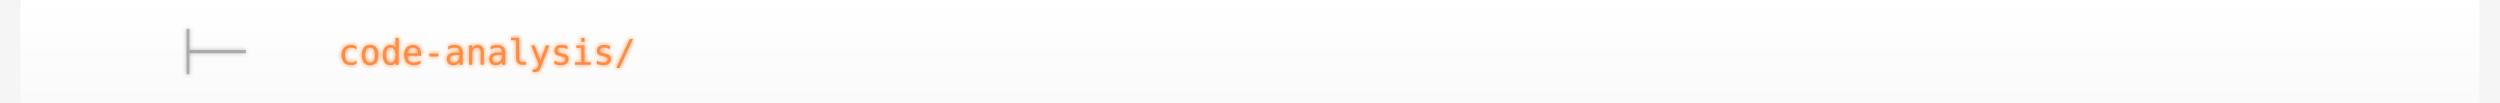
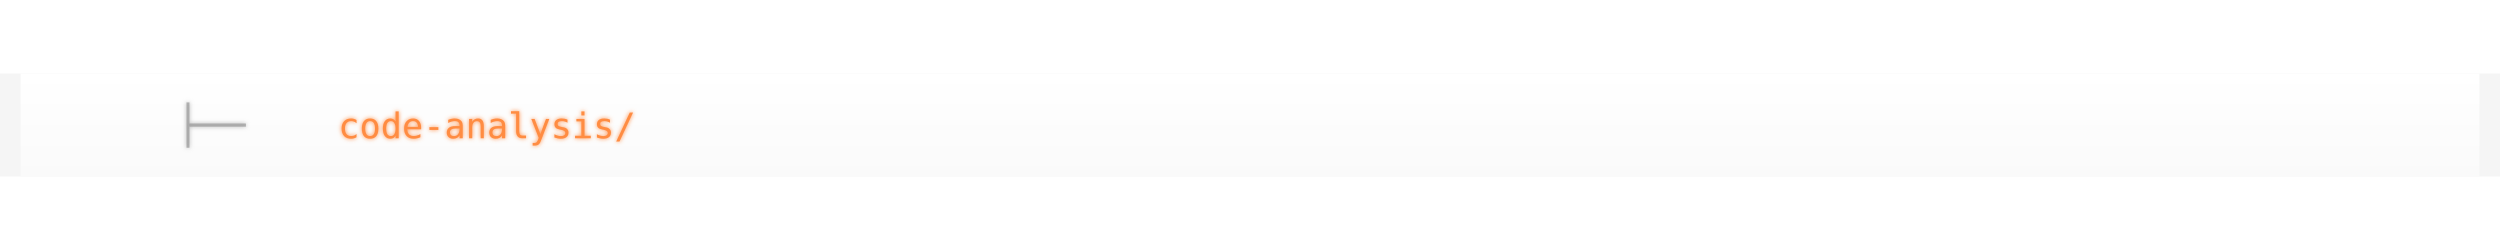
- <svg xmlns="http://www.w3.org/2000/svg" width="850" height="35">
+ <svg xmlns="http://www.w3.org/2000/svg" width="400" height="40" preserveAspectRatio="xMinYMid meet" viewBox="0 0 850 35">
  <defs>
    <filter id="textGlow">
      <feGaussianBlur stdDeviation="0.8" result="coloredBlur" />
      <feMerge>
        <feMergeNode in="coloredBlur" />
        <feMergeNode in="SourceGraphic" />
      </feMerge>
    </filter>
    <linearGradient id="bgGrad" x1="0%" y1="0%" x2="0%" y2="100%">
      <stop offset="0%" style="stop-color:#ffffff;stop-opacity:1" />
      <stop offset="100%" style="stop-color:#fafafa;stop-opacity:1" />
    </linearGradient>
  </defs>
  <rect width="850" height="35" fill="#f5f5f5" />
  <rect x="7" y="0" width="836" height="35" fill="url(#bgGrad)" />
  <rect x="7" y="0" width="836" height="35" fill="#FF8C42" opacity="0">
    <animate attributeName="opacity" values="0;0.02;0" dur="2.5s" repeatCount="indefinite" />
  </rect>
  <g filter="url(#textGlow)">
    <text x="60" y="22" font-family="monospace" font-size="13" fill="#999999" opacity="0.7">
      ├──
    </text>
    <text x="115" y="22" font-family="monospace" font-size="12" fill="#FF8C42">
      code-analysis/
      <animate attributeName="opacity" values="1;0.9;1" dur="0.16s" repeatCount="indefinite" />
    </text>
  </g>
</svg>
